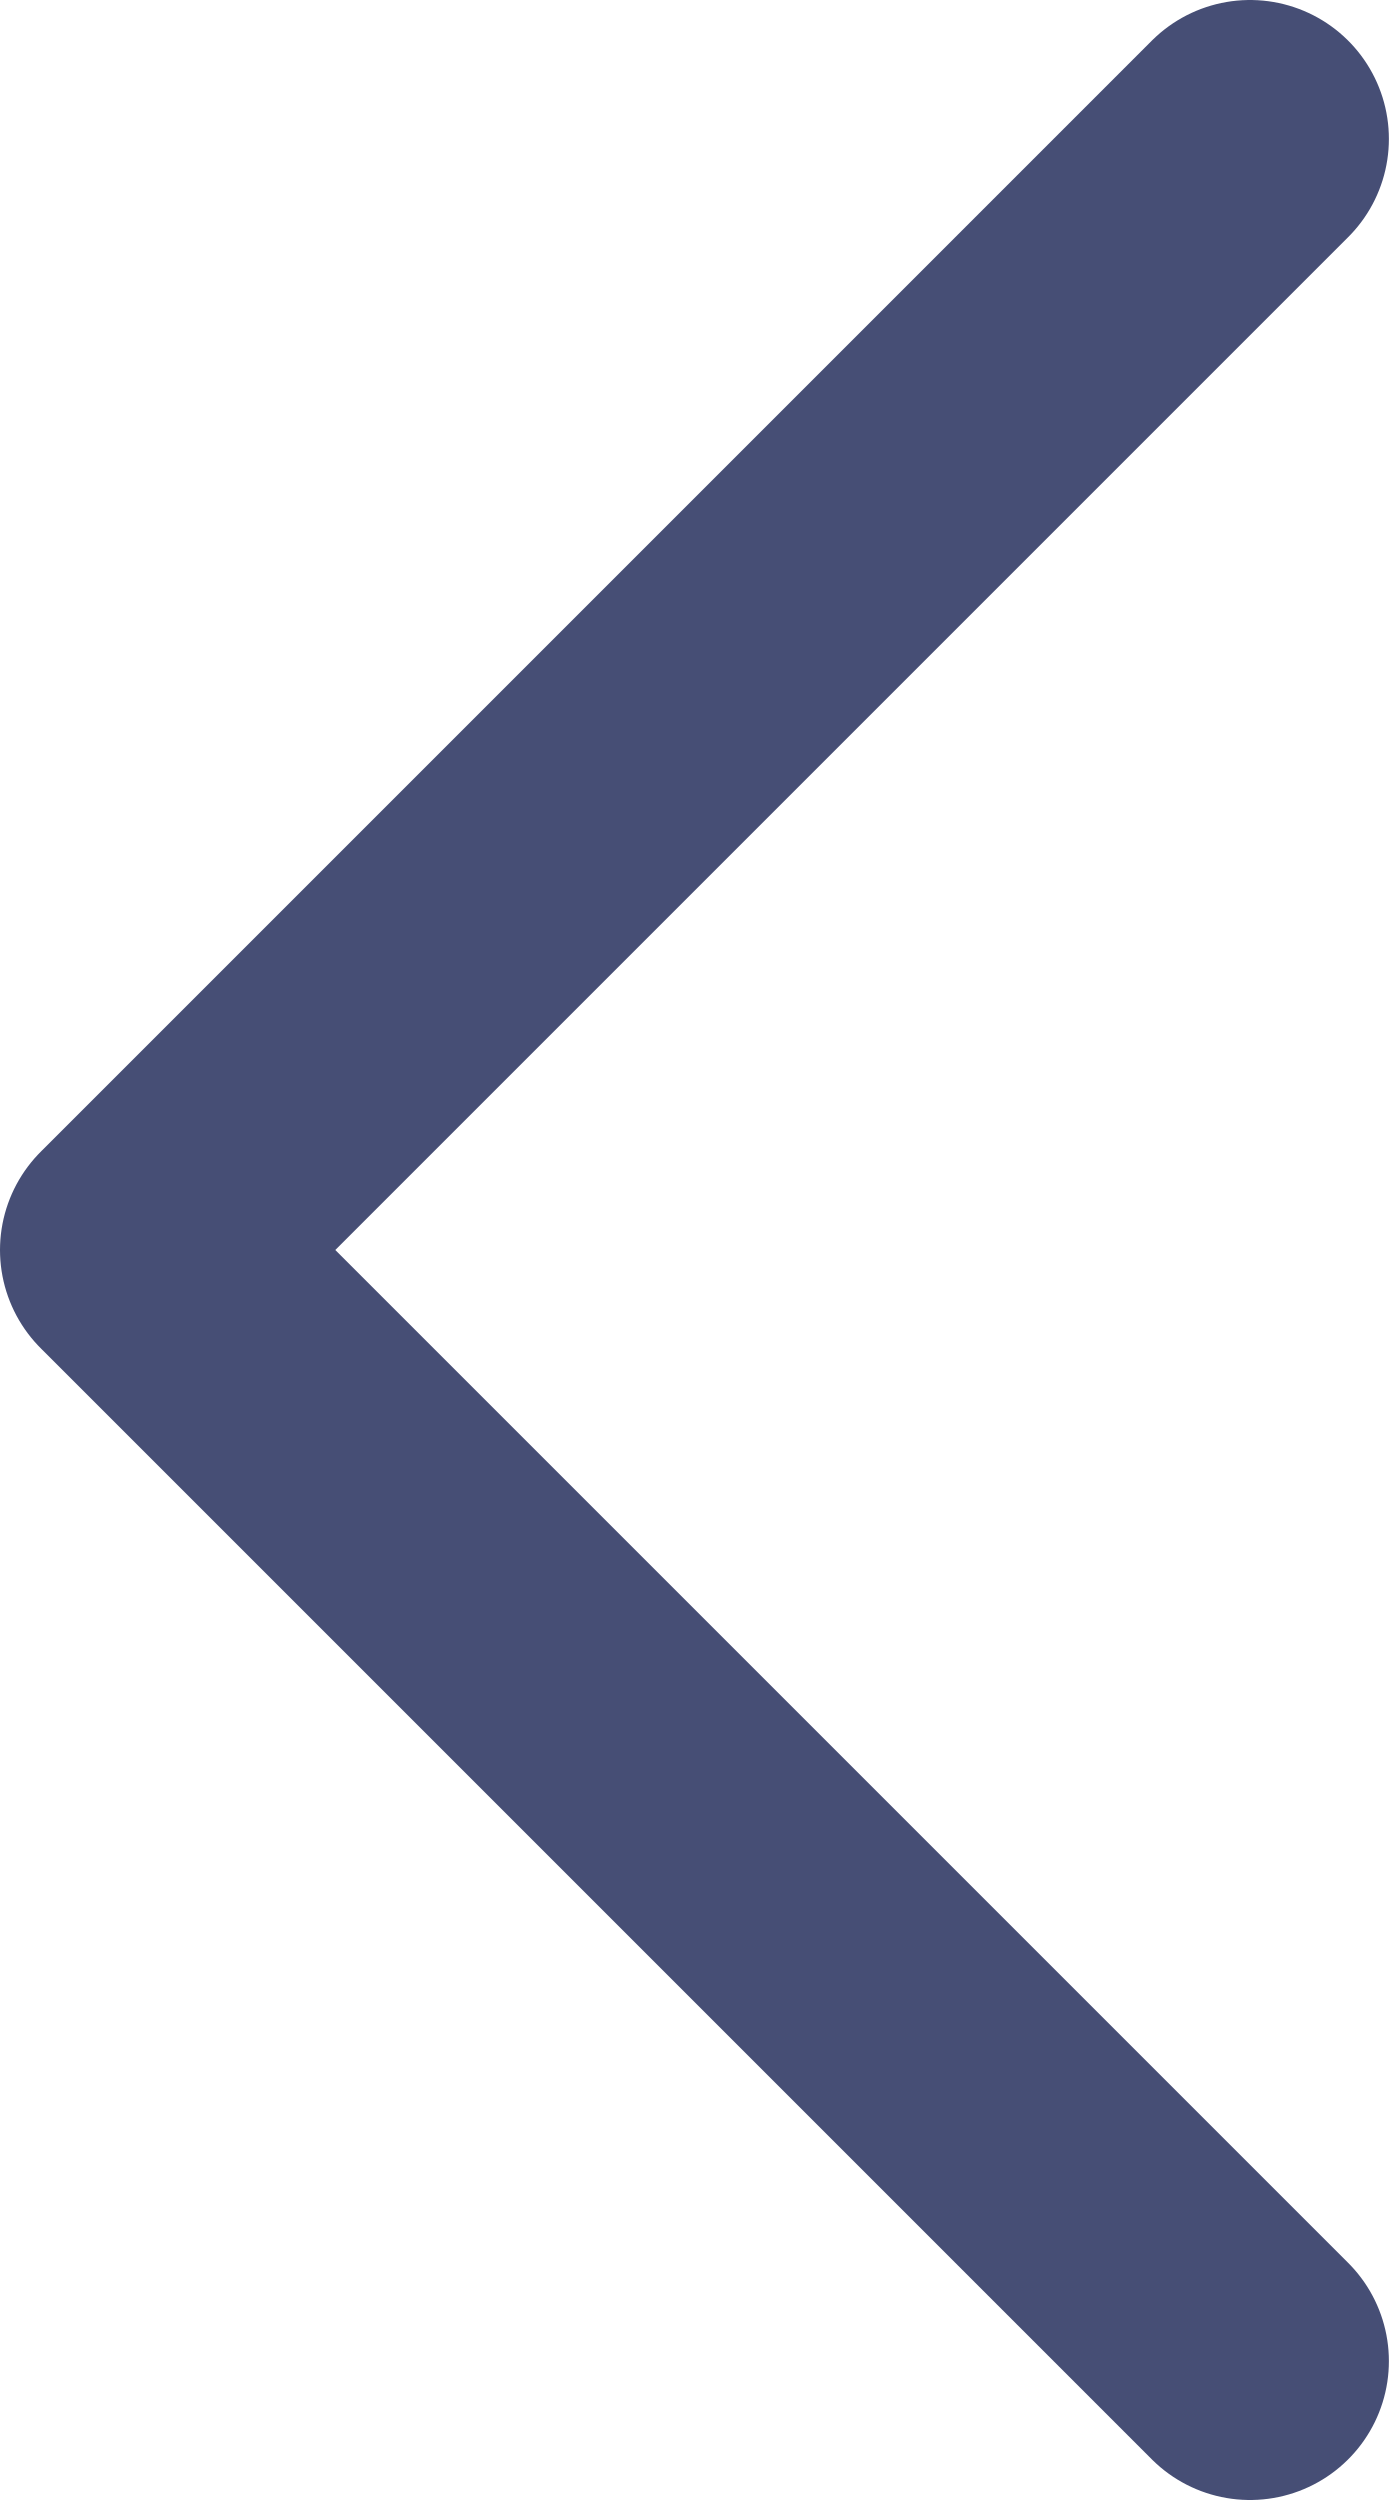
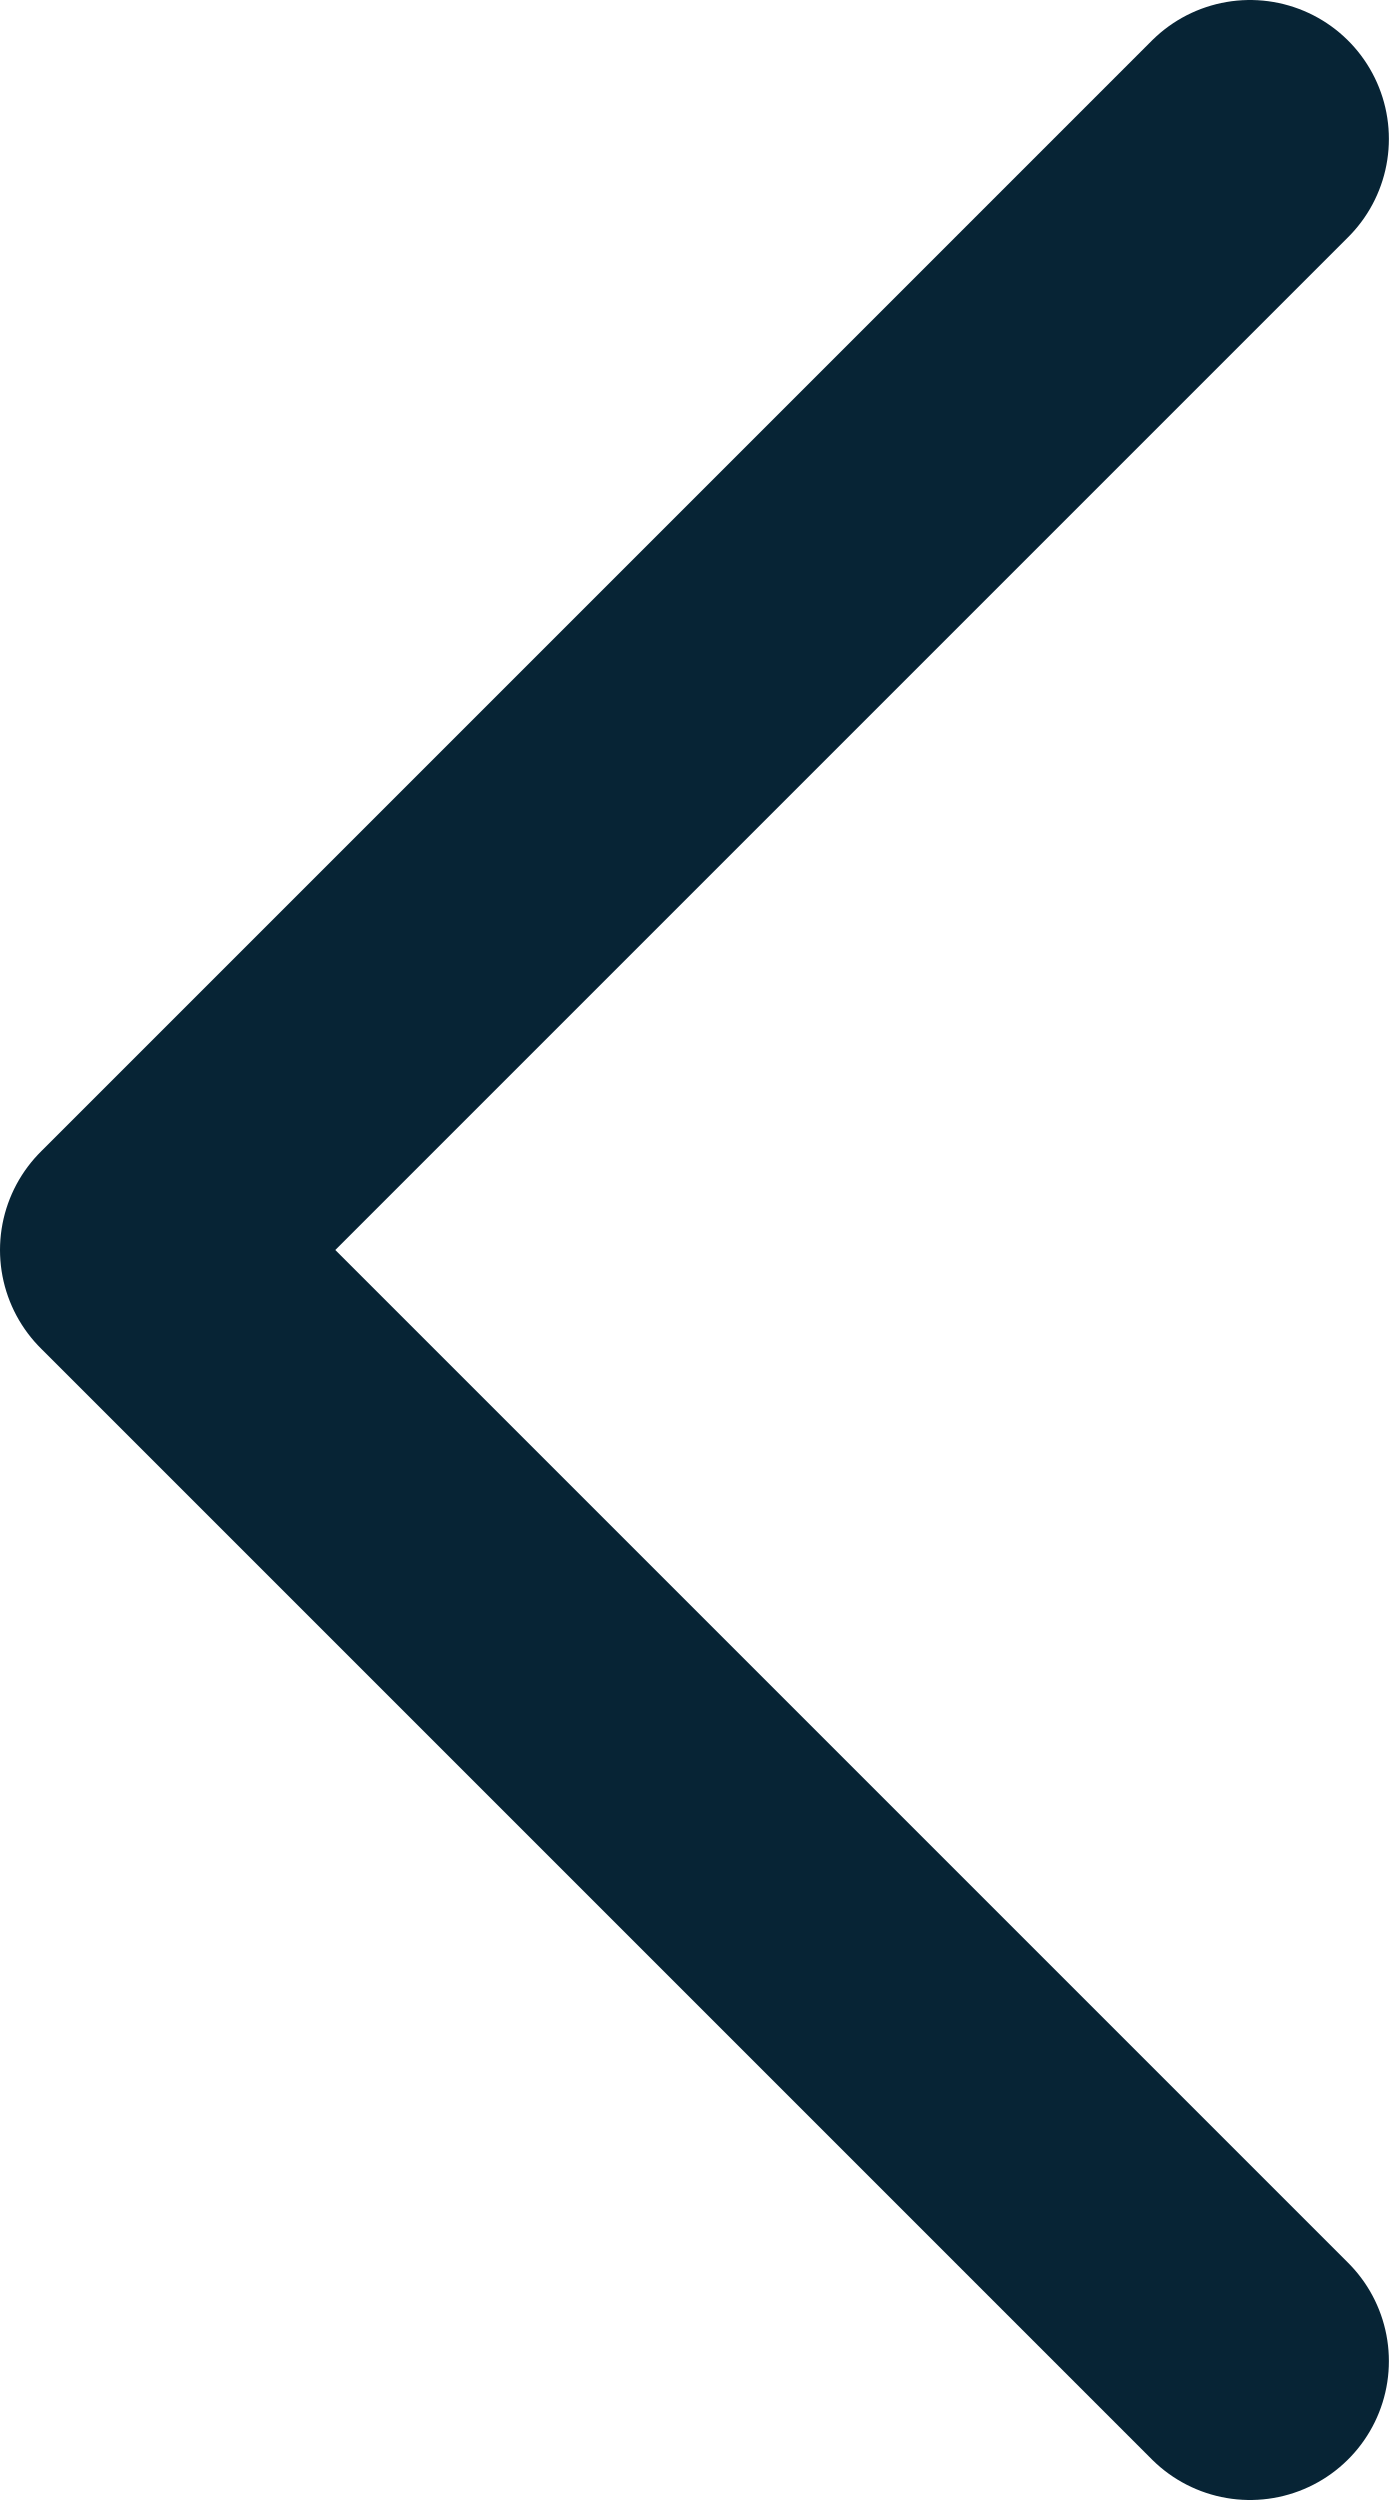
<svg xmlns="http://www.w3.org/2000/svg" width="10" height="18" viewBox="0 0 10 18" fill="none">
-   <path d="M9 1L1 9L9 17" stroke="#464E75" stroke-width="2" stroke-linecap="round" stroke-linejoin="round" />
+   <path d="M9 1L1 9L9 17" stroke="#072435" stroke-width="2" stroke-linecap="round" stroke-linejoin="round" />
</svg>
